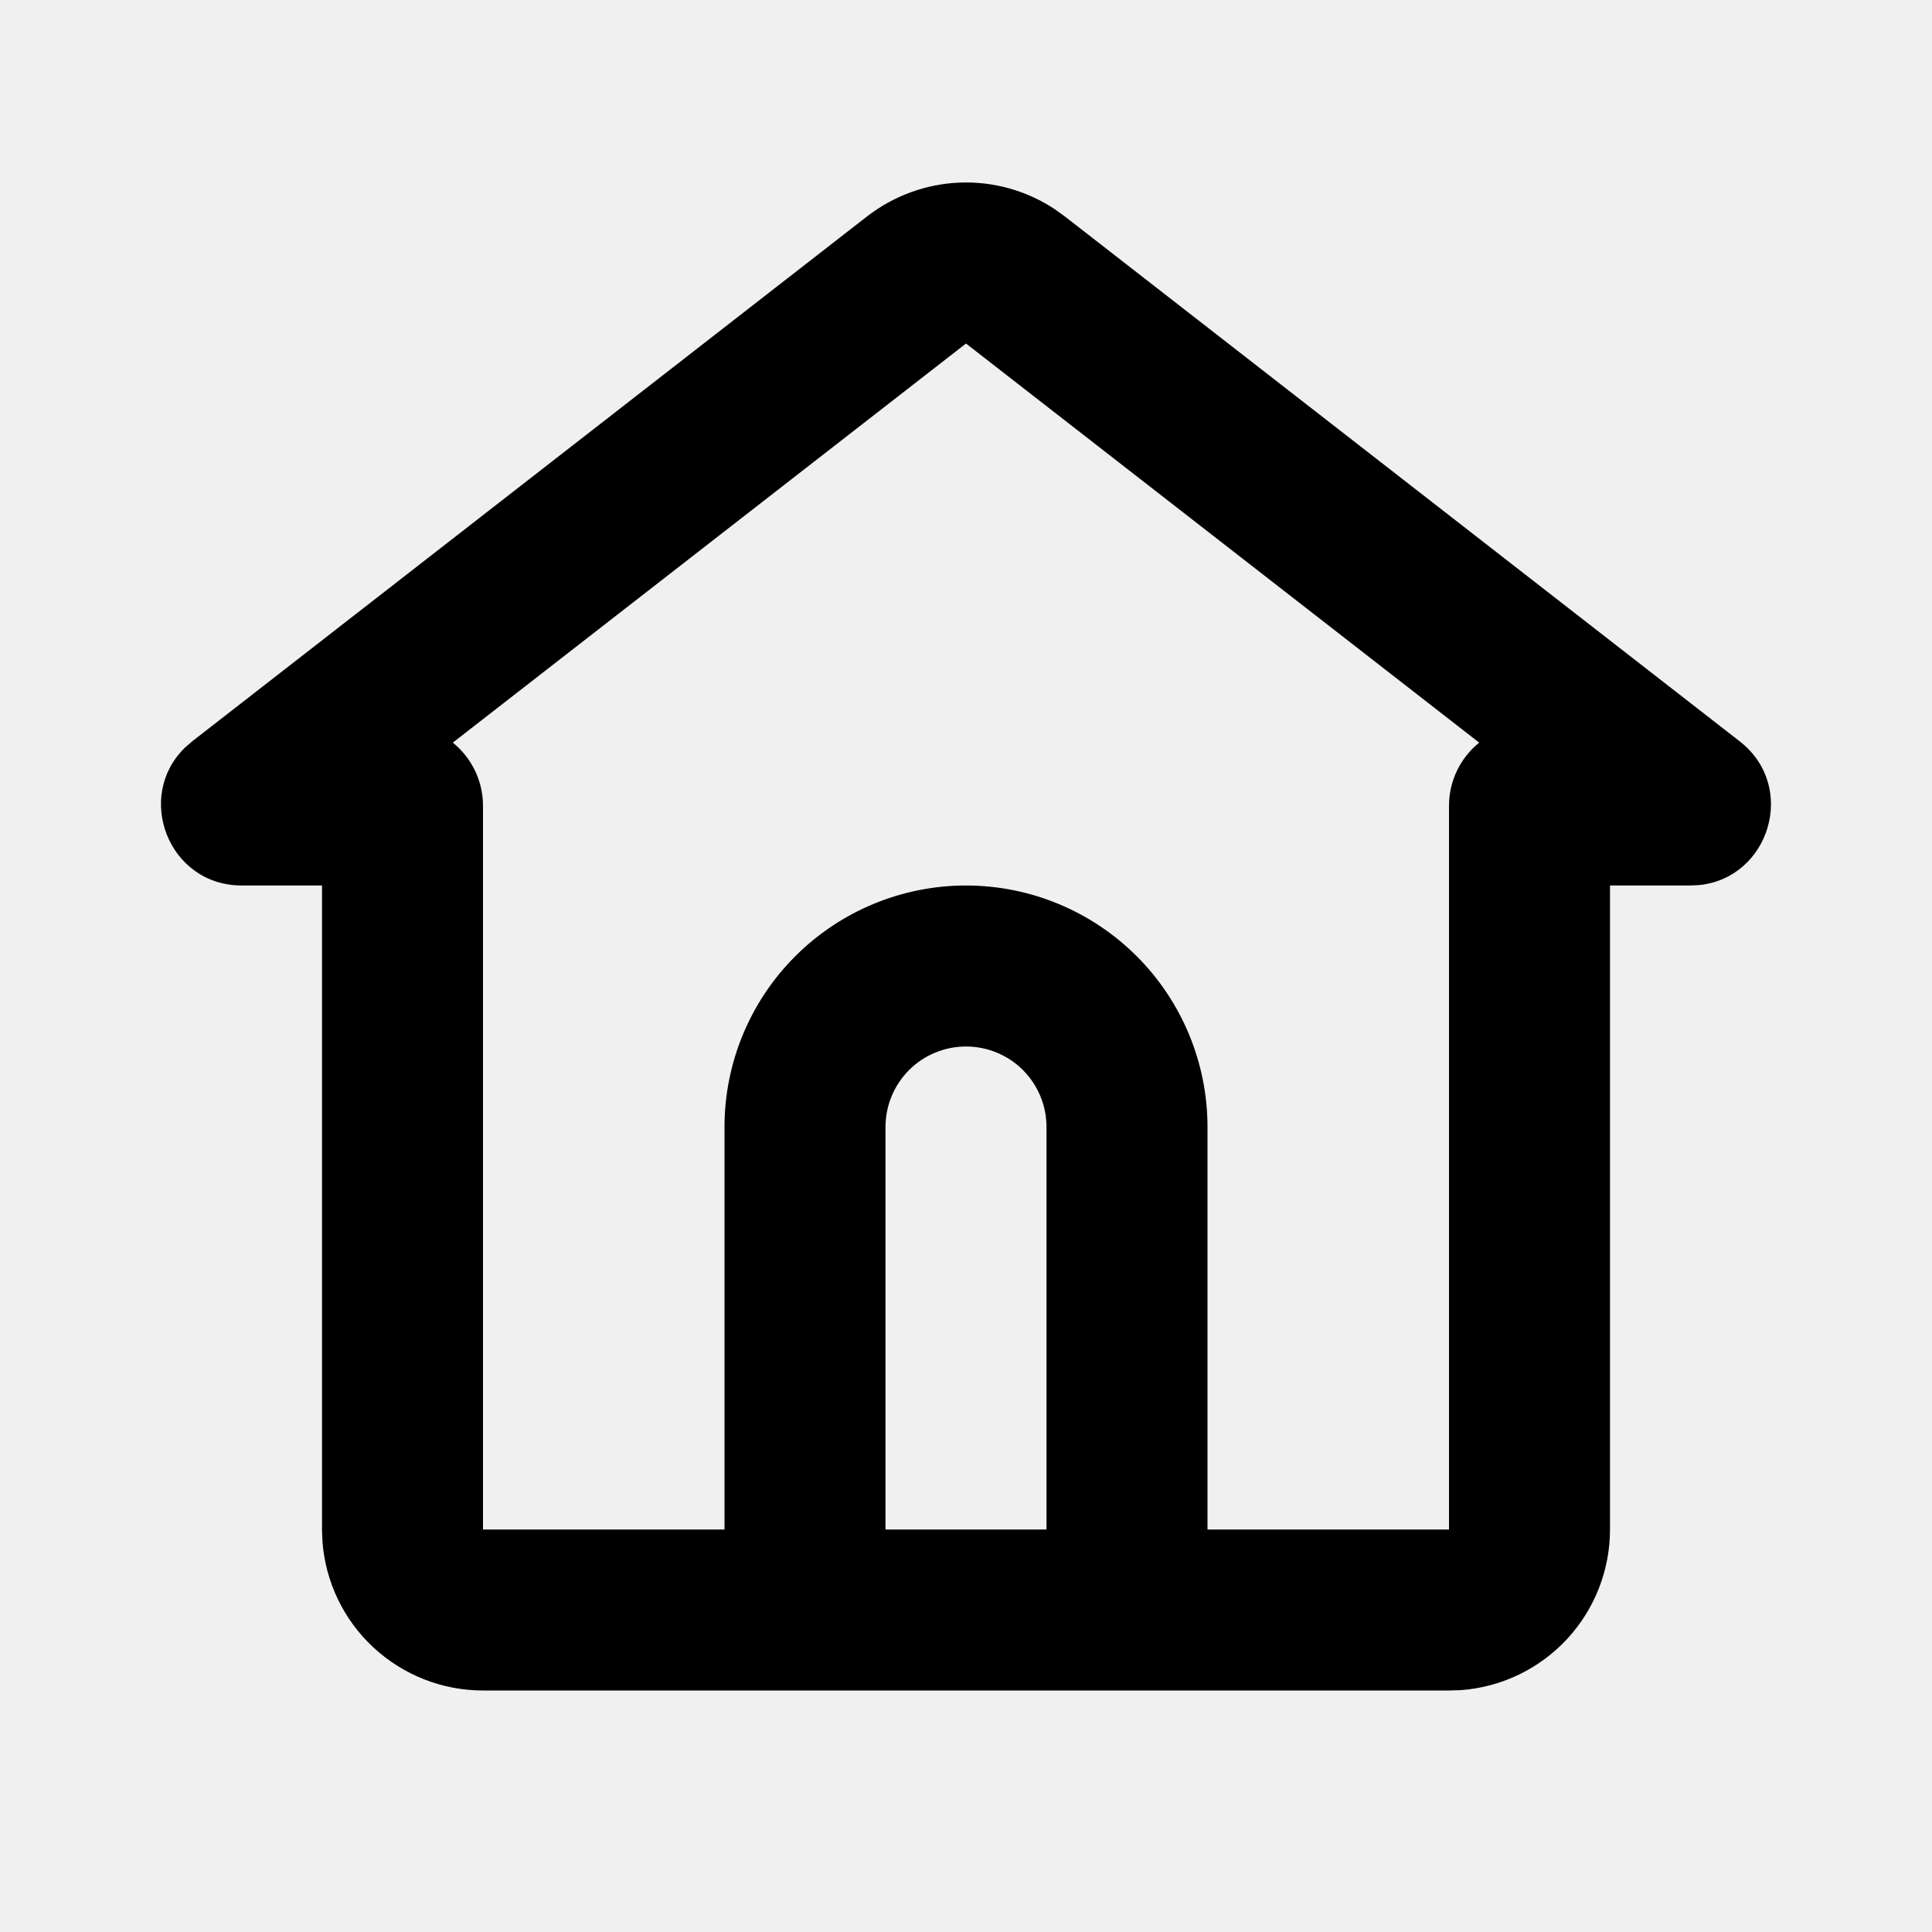
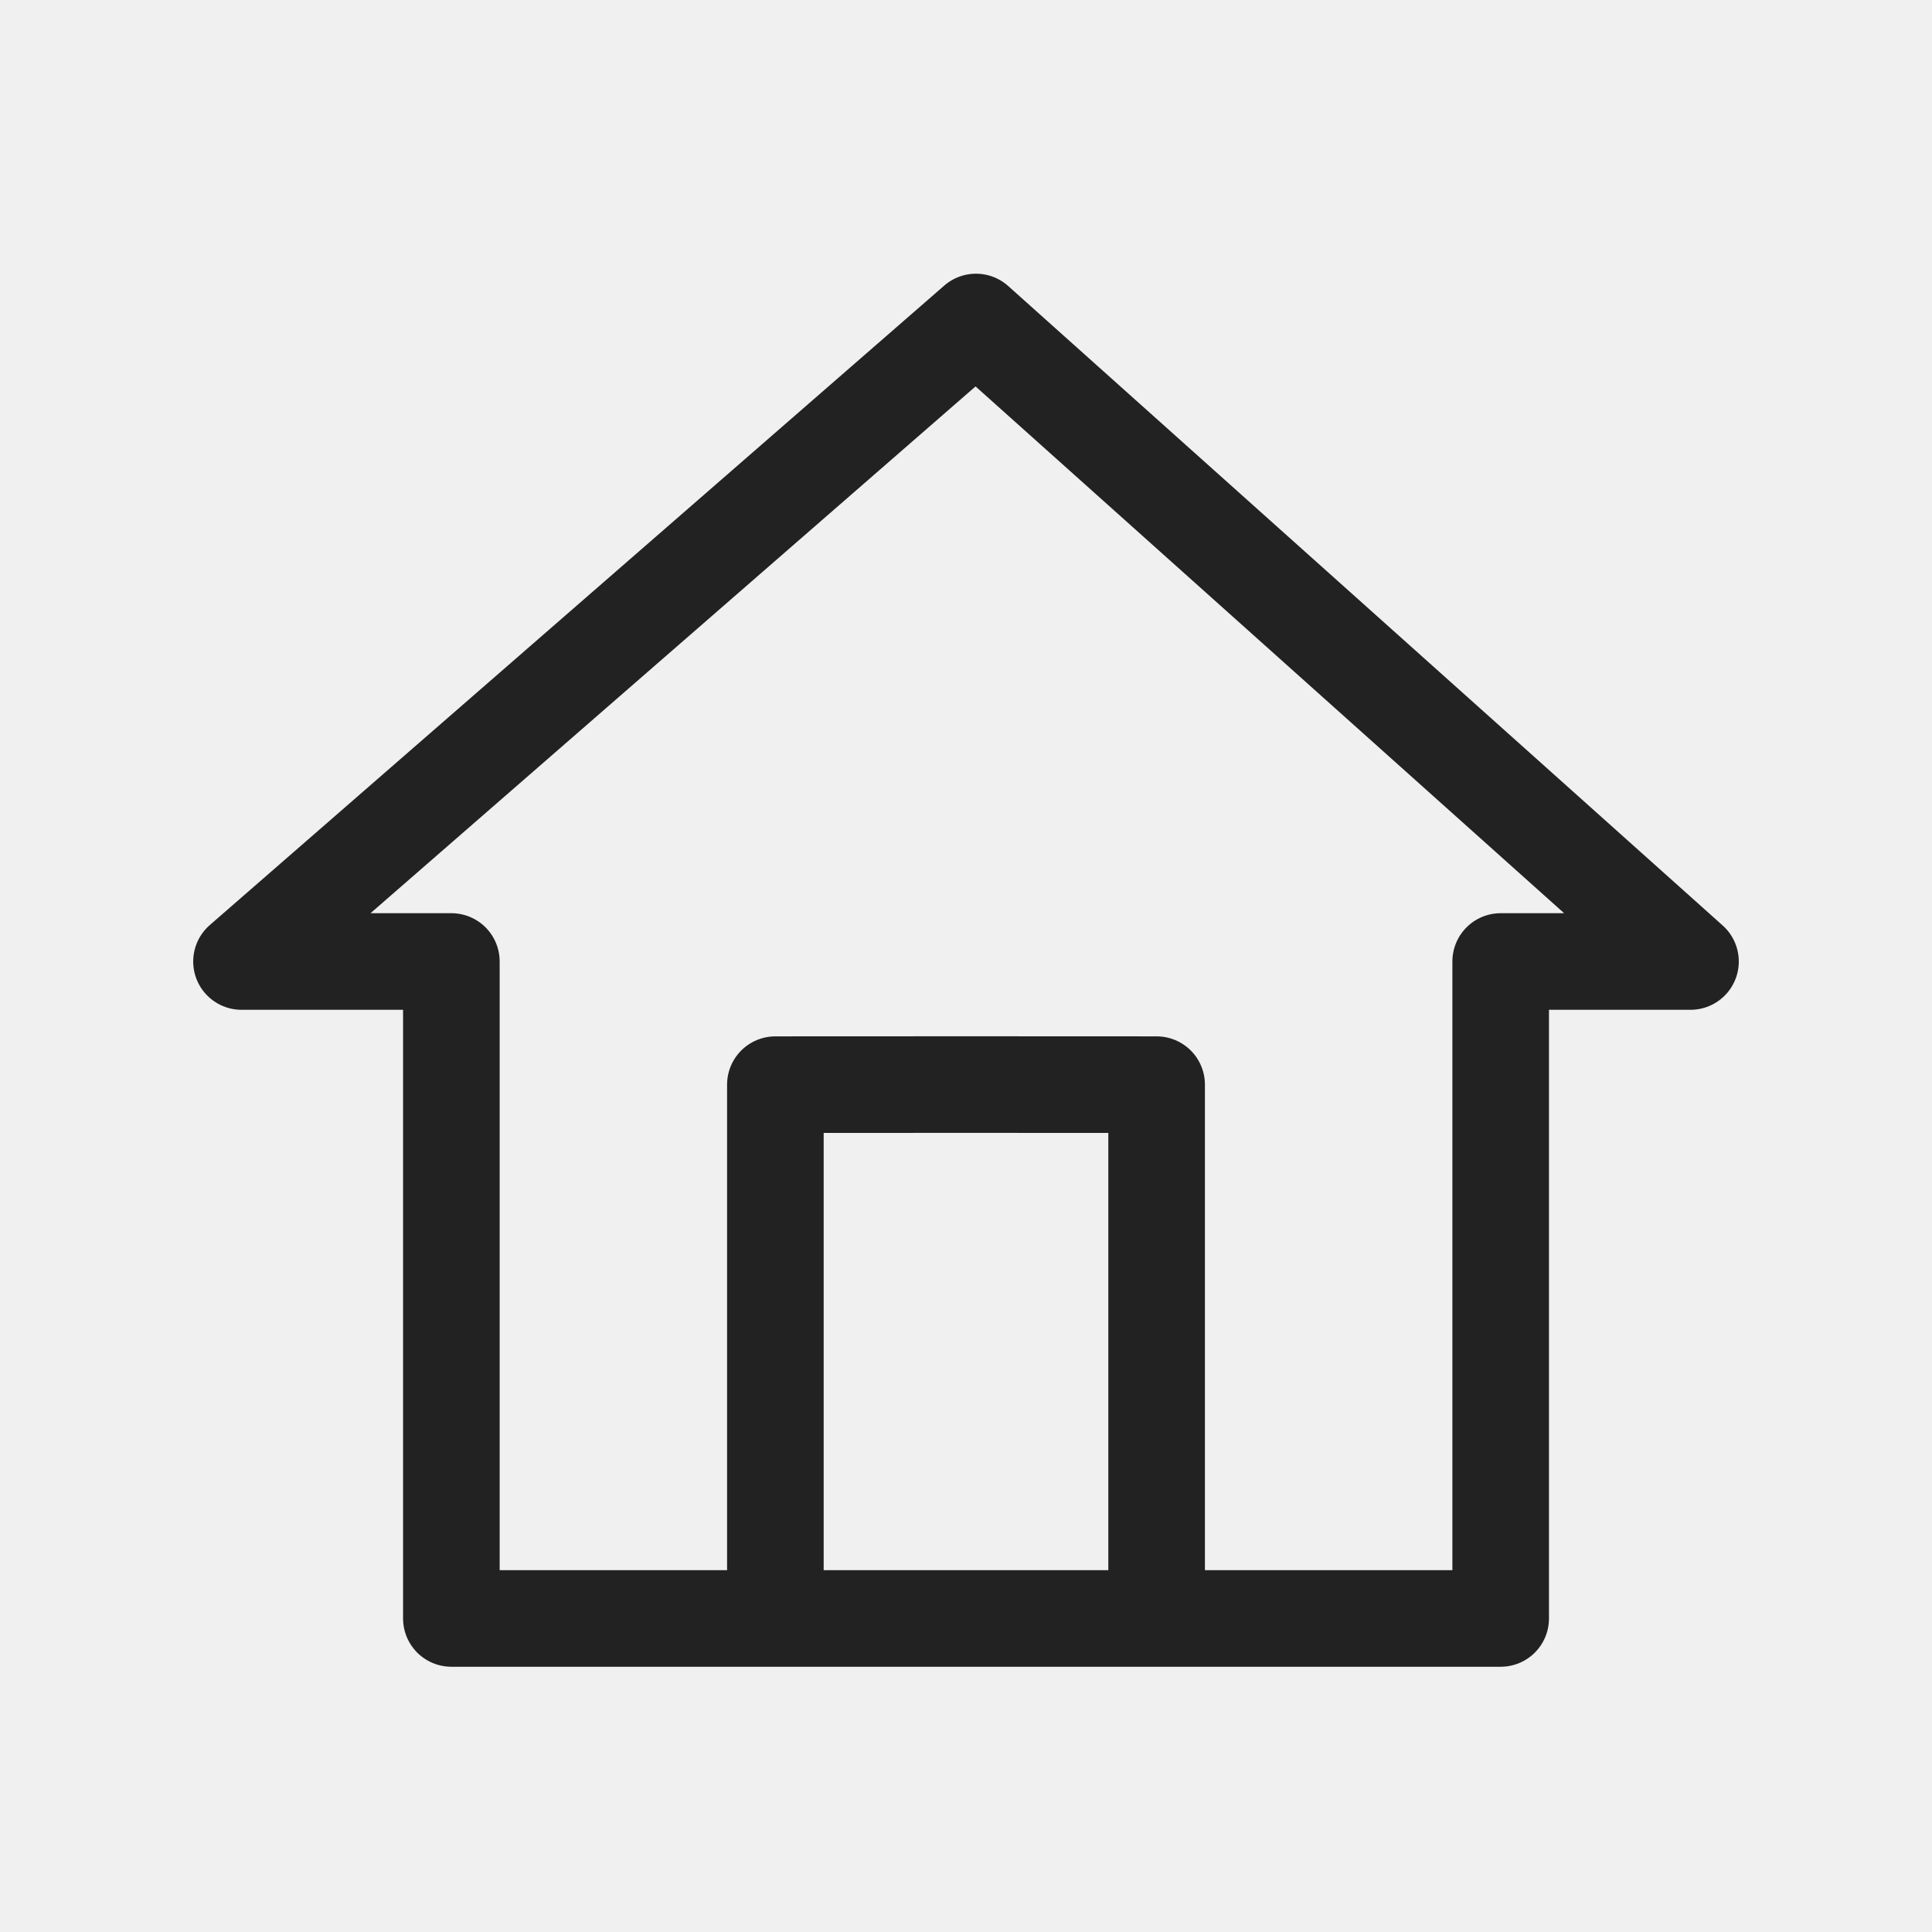
- <svg xmlns="http://www.w3.org/2000/svg" width="21" height="21" viewBox="0 0 21 21" fill="none">
-   <g clip-path="url(#clip0_222_2322)">
-     <path d="M9.425 2.352C9.713 2.129 10.062 2.001 10.425 1.985C10.789 1.969 11.148 2.068 11.453 2.266L11.575 2.353L18.91 8.058C19.541 8.549 19.234 9.539 18.474 9.62L18.372 9.625H17.5V16.625C17.5 17.067 17.333 17.492 17.033 17.816C16.733 18.139 16.322 18.338 15.881 18.371L15.75 18.375H5.25C4.809 18.375 4.384 18.208 4.06 17.908C3.736 17.608 3.538 17.197 3.505 16.756L3.5 16.625V9.625H2.628C1.829 9.625 1.462 8.656 2.012 8.125L2.089 8.058L9.425 2.352ZM10.5 3.734L4.922 8.072C5.122 8.234 5.25 8.482 5.25 8.759V16.625H7.875V12.25C7.875 11.554 8.152 10.886 8.644 10.394C9.136 9.902 9.804 9.625 10.5 9.625C11.196 9.625 11.864 9.902 12.356 10.394C12.848 10.886 13.125 11.554 13.125 12.25V16.625H15.75V8.759C15.75 8.482 15.878 8.234 16.078 8.072L10.5 3.734ZM10.5 11.375C10.268 11.375 10.045 11.467 9.881 11.631C9.717 11.796 9.625 12.018 9.625 12.25V16.625H11.375V12.25C11.375 12.018 11.283 11.796 11.119 11.631C10.955 11.467 10.732 11.375 10.5 11.375Z" fill="black" />
-   </g>
-   <defs>
-     <clipPath id="clip0_222_2322">
-       <rect width="21" height="21" fill="white" />
-     </clipPath>
-   </defs>
+ <svg xmlns="http://www.w3.org/2000/svg" width="24" height="24" viewBox="0 0 24 24" fill="none">
+   <path d="M5.607 20.105V11.944H3L12.124 4L21 11.944H18.642V20.105H5.607Z" stroke="#222222" stroke-width="1.2" stroke-linejoin="round" />
+   <path d="M9.632 20.105V13.474L12 13.473L14.368 13.474V20.105" stroke="#222222" stroke-width="1.2" stroke-linejoin="round" />
</svg>
